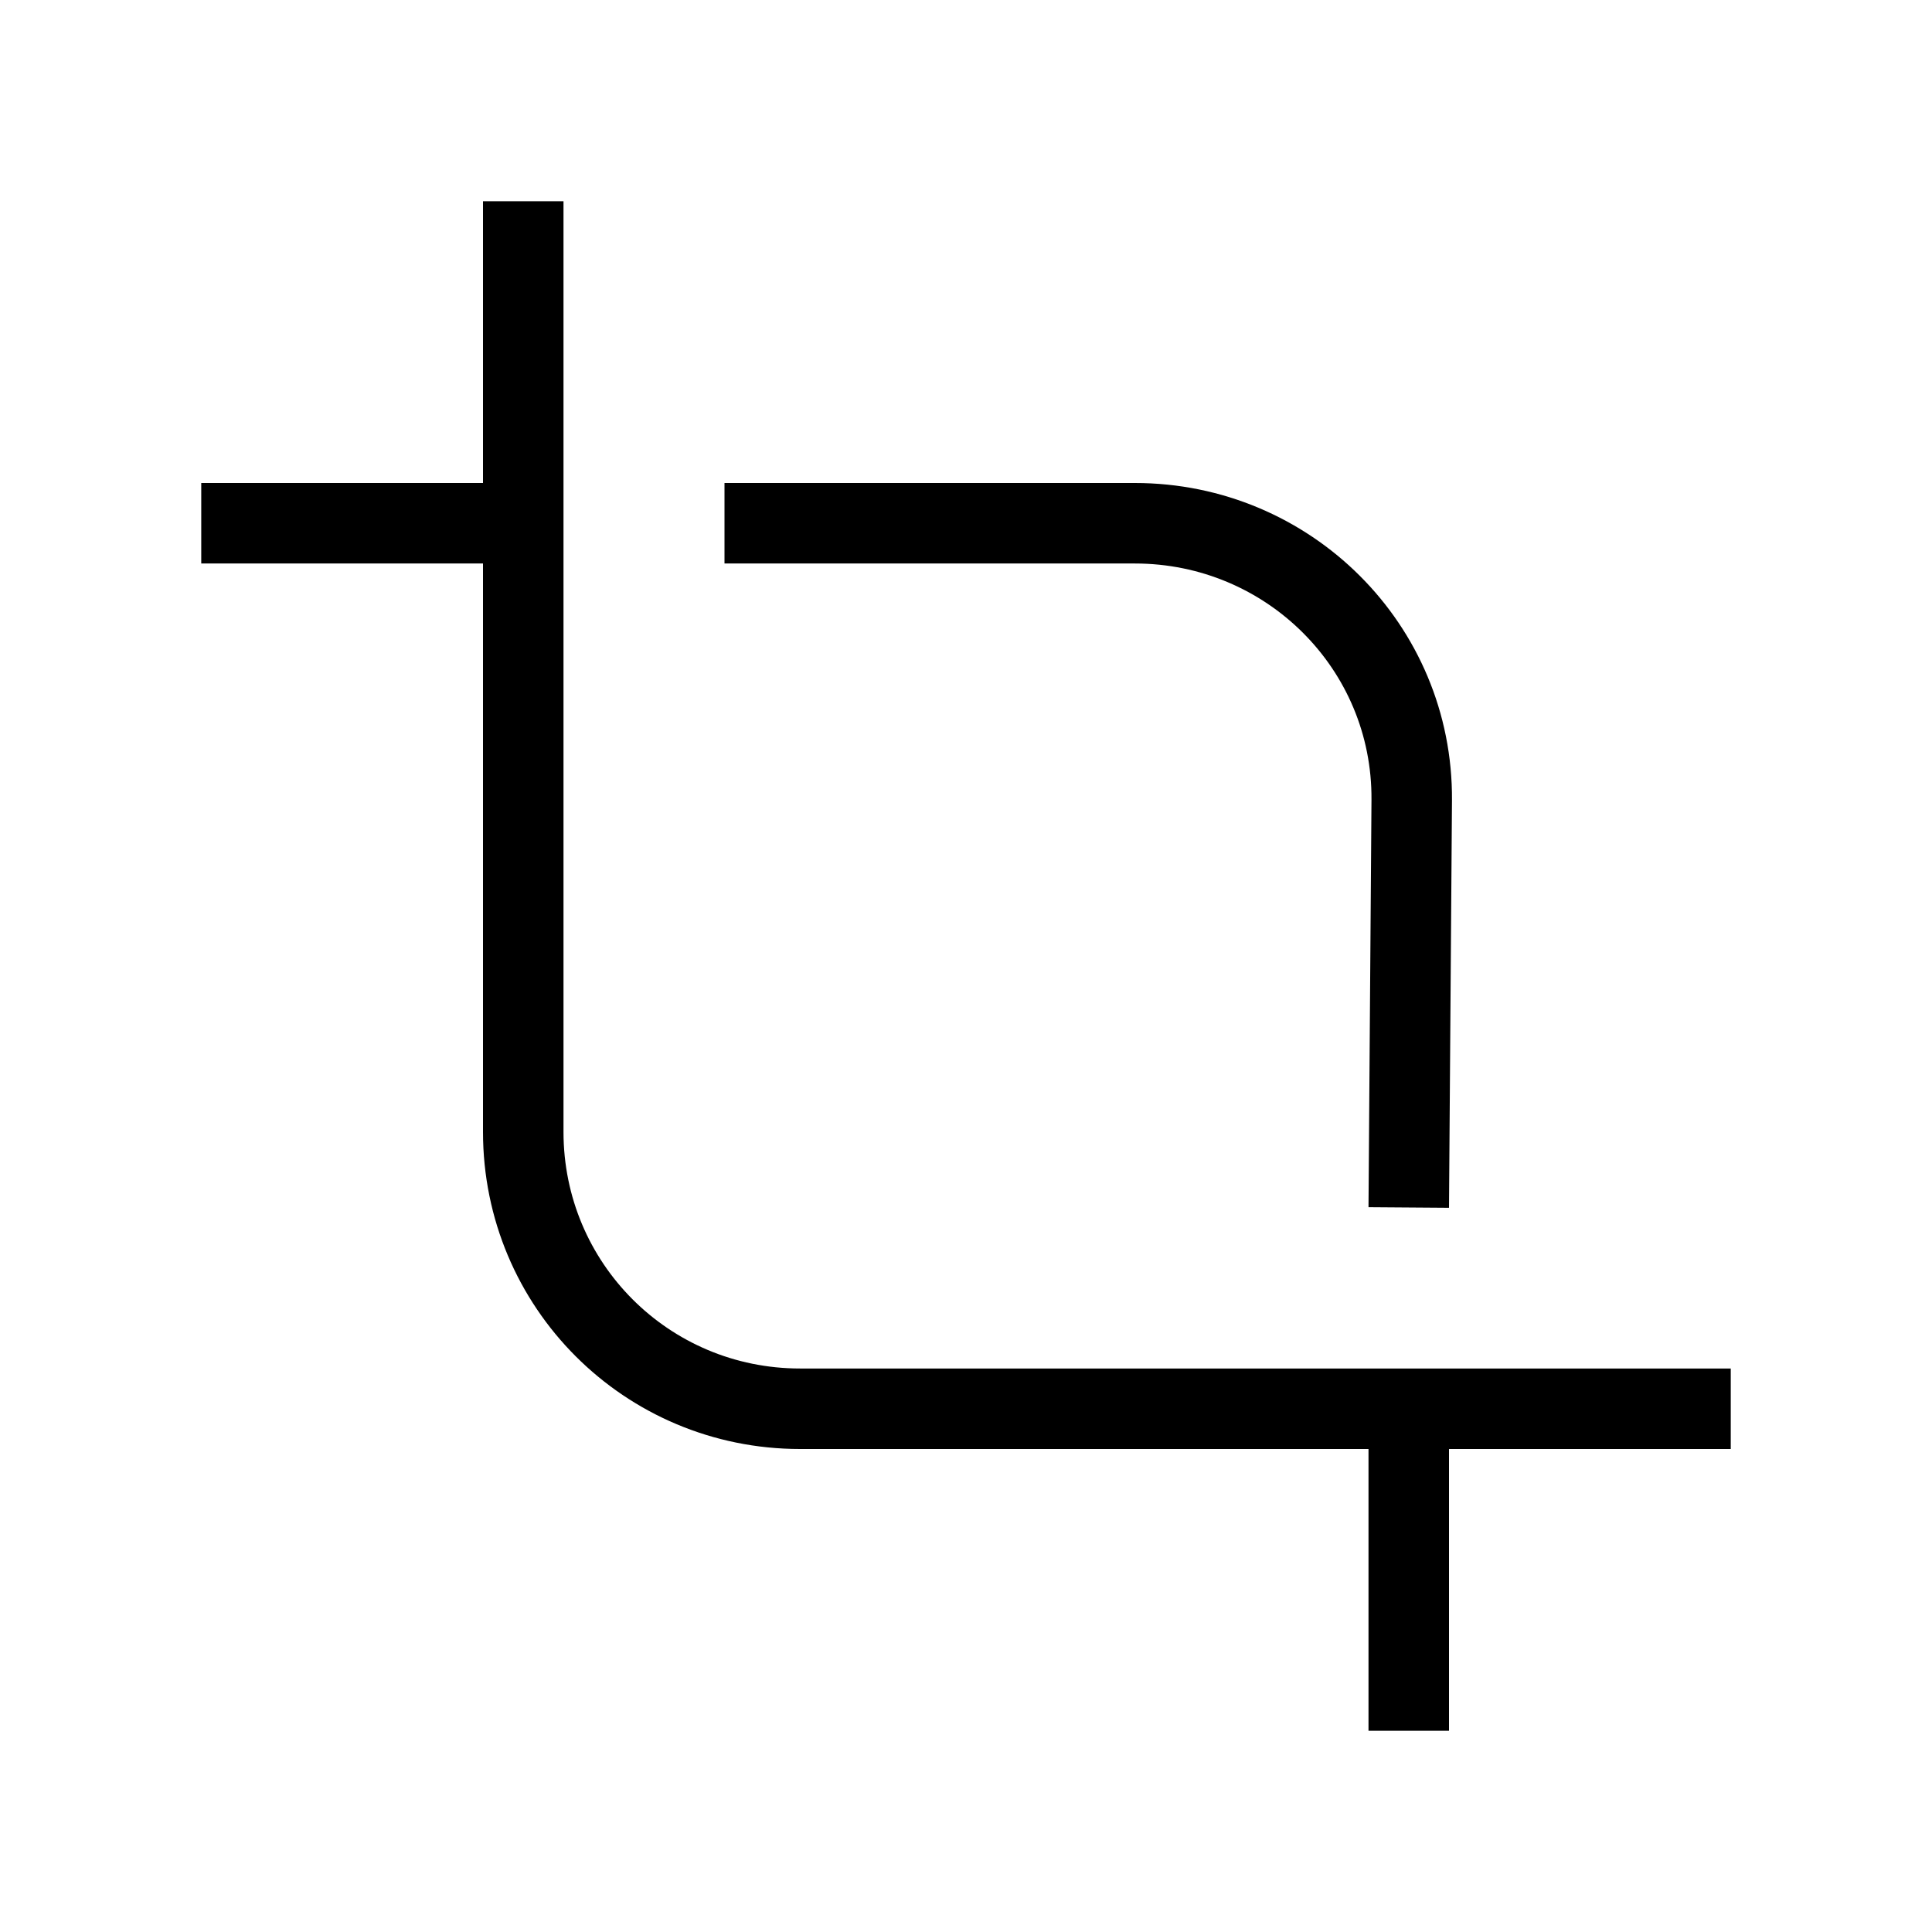
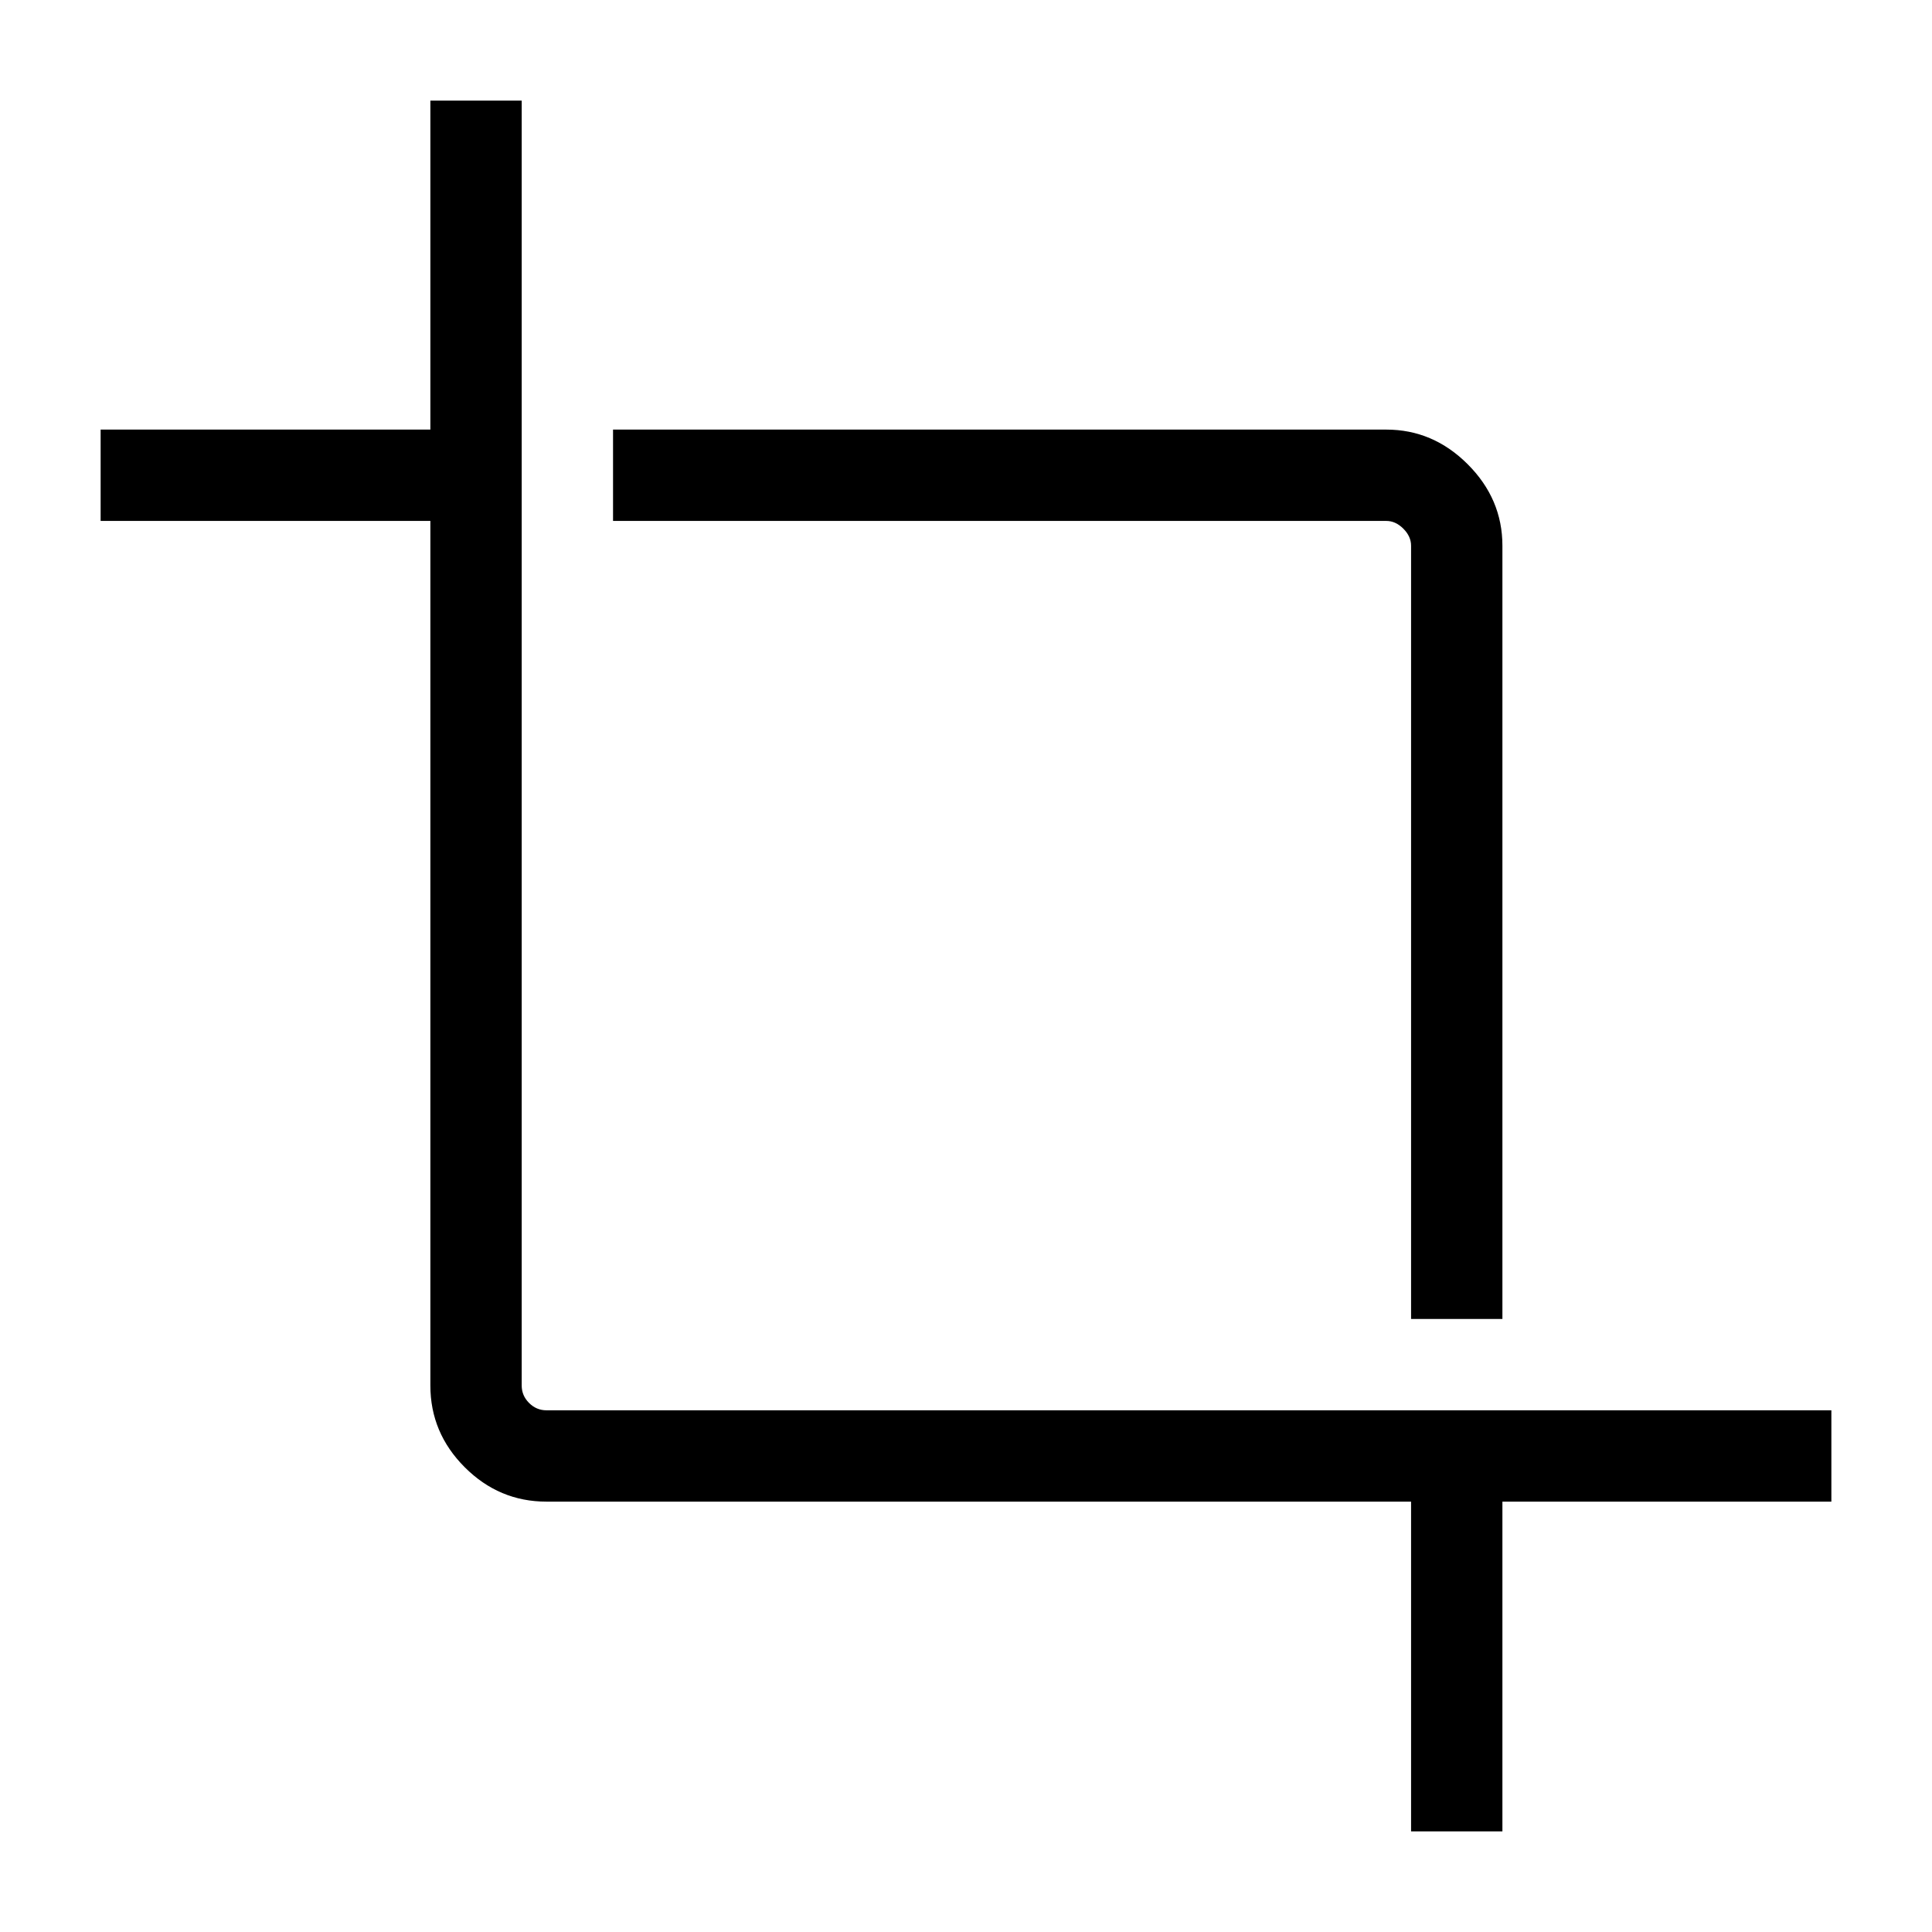
- <svg xmlns="http://www.w3.org/2000/svg" version="1.1" width="48" height="48" viewBox="0 0 48 48" enable-background="new 0 0 24.00 24.00" xml:space="preserve" id="svg4">
-   <defs id="defs8" />
-   <path id="rect939" style="fill:none;stroke:#000000;stroke-width:2;stroke-linejoin:round" d="M 43,35 H 19.878 C 16.068,35 13,31.932 13,28.122 V 5" />
-   <path id="path942" style="fill:none;stroke:#000000;stroke-width:2;stroke-linejoin:round" d="m 5,13 h 8.333 M 18,13 28.196,13 c 3.81,0 6.906,3.068 6.878,6.878 L 35,30 m 0,4.333 V 43" />
+ <svg xmlns="http://www.w3.org/2000/svg" height="48" viewBox="0 96 960 960" width="48">
+   <path d="M701.154 1006V842.153H271.539q-23.529 0-40.611-17.081-17.081-17.082-17.081-40.611V354.846H50.001v-45.384h163.846V146.001h45.383v638.46q0 5 3.654 8.655 3.655 3.654 8.655 3.654h638.46v45.383H746.538V1006h-45.384Zm0-254.614V367.154q0-4.615-3.846-8.462-3.847-3.846-8.462-3.846H304.614v-45.384h384.232q23.23 0 40.461 17.231 17.231 17.231 17.231 40.461v384.232h-45.384Z" />
</svg>
